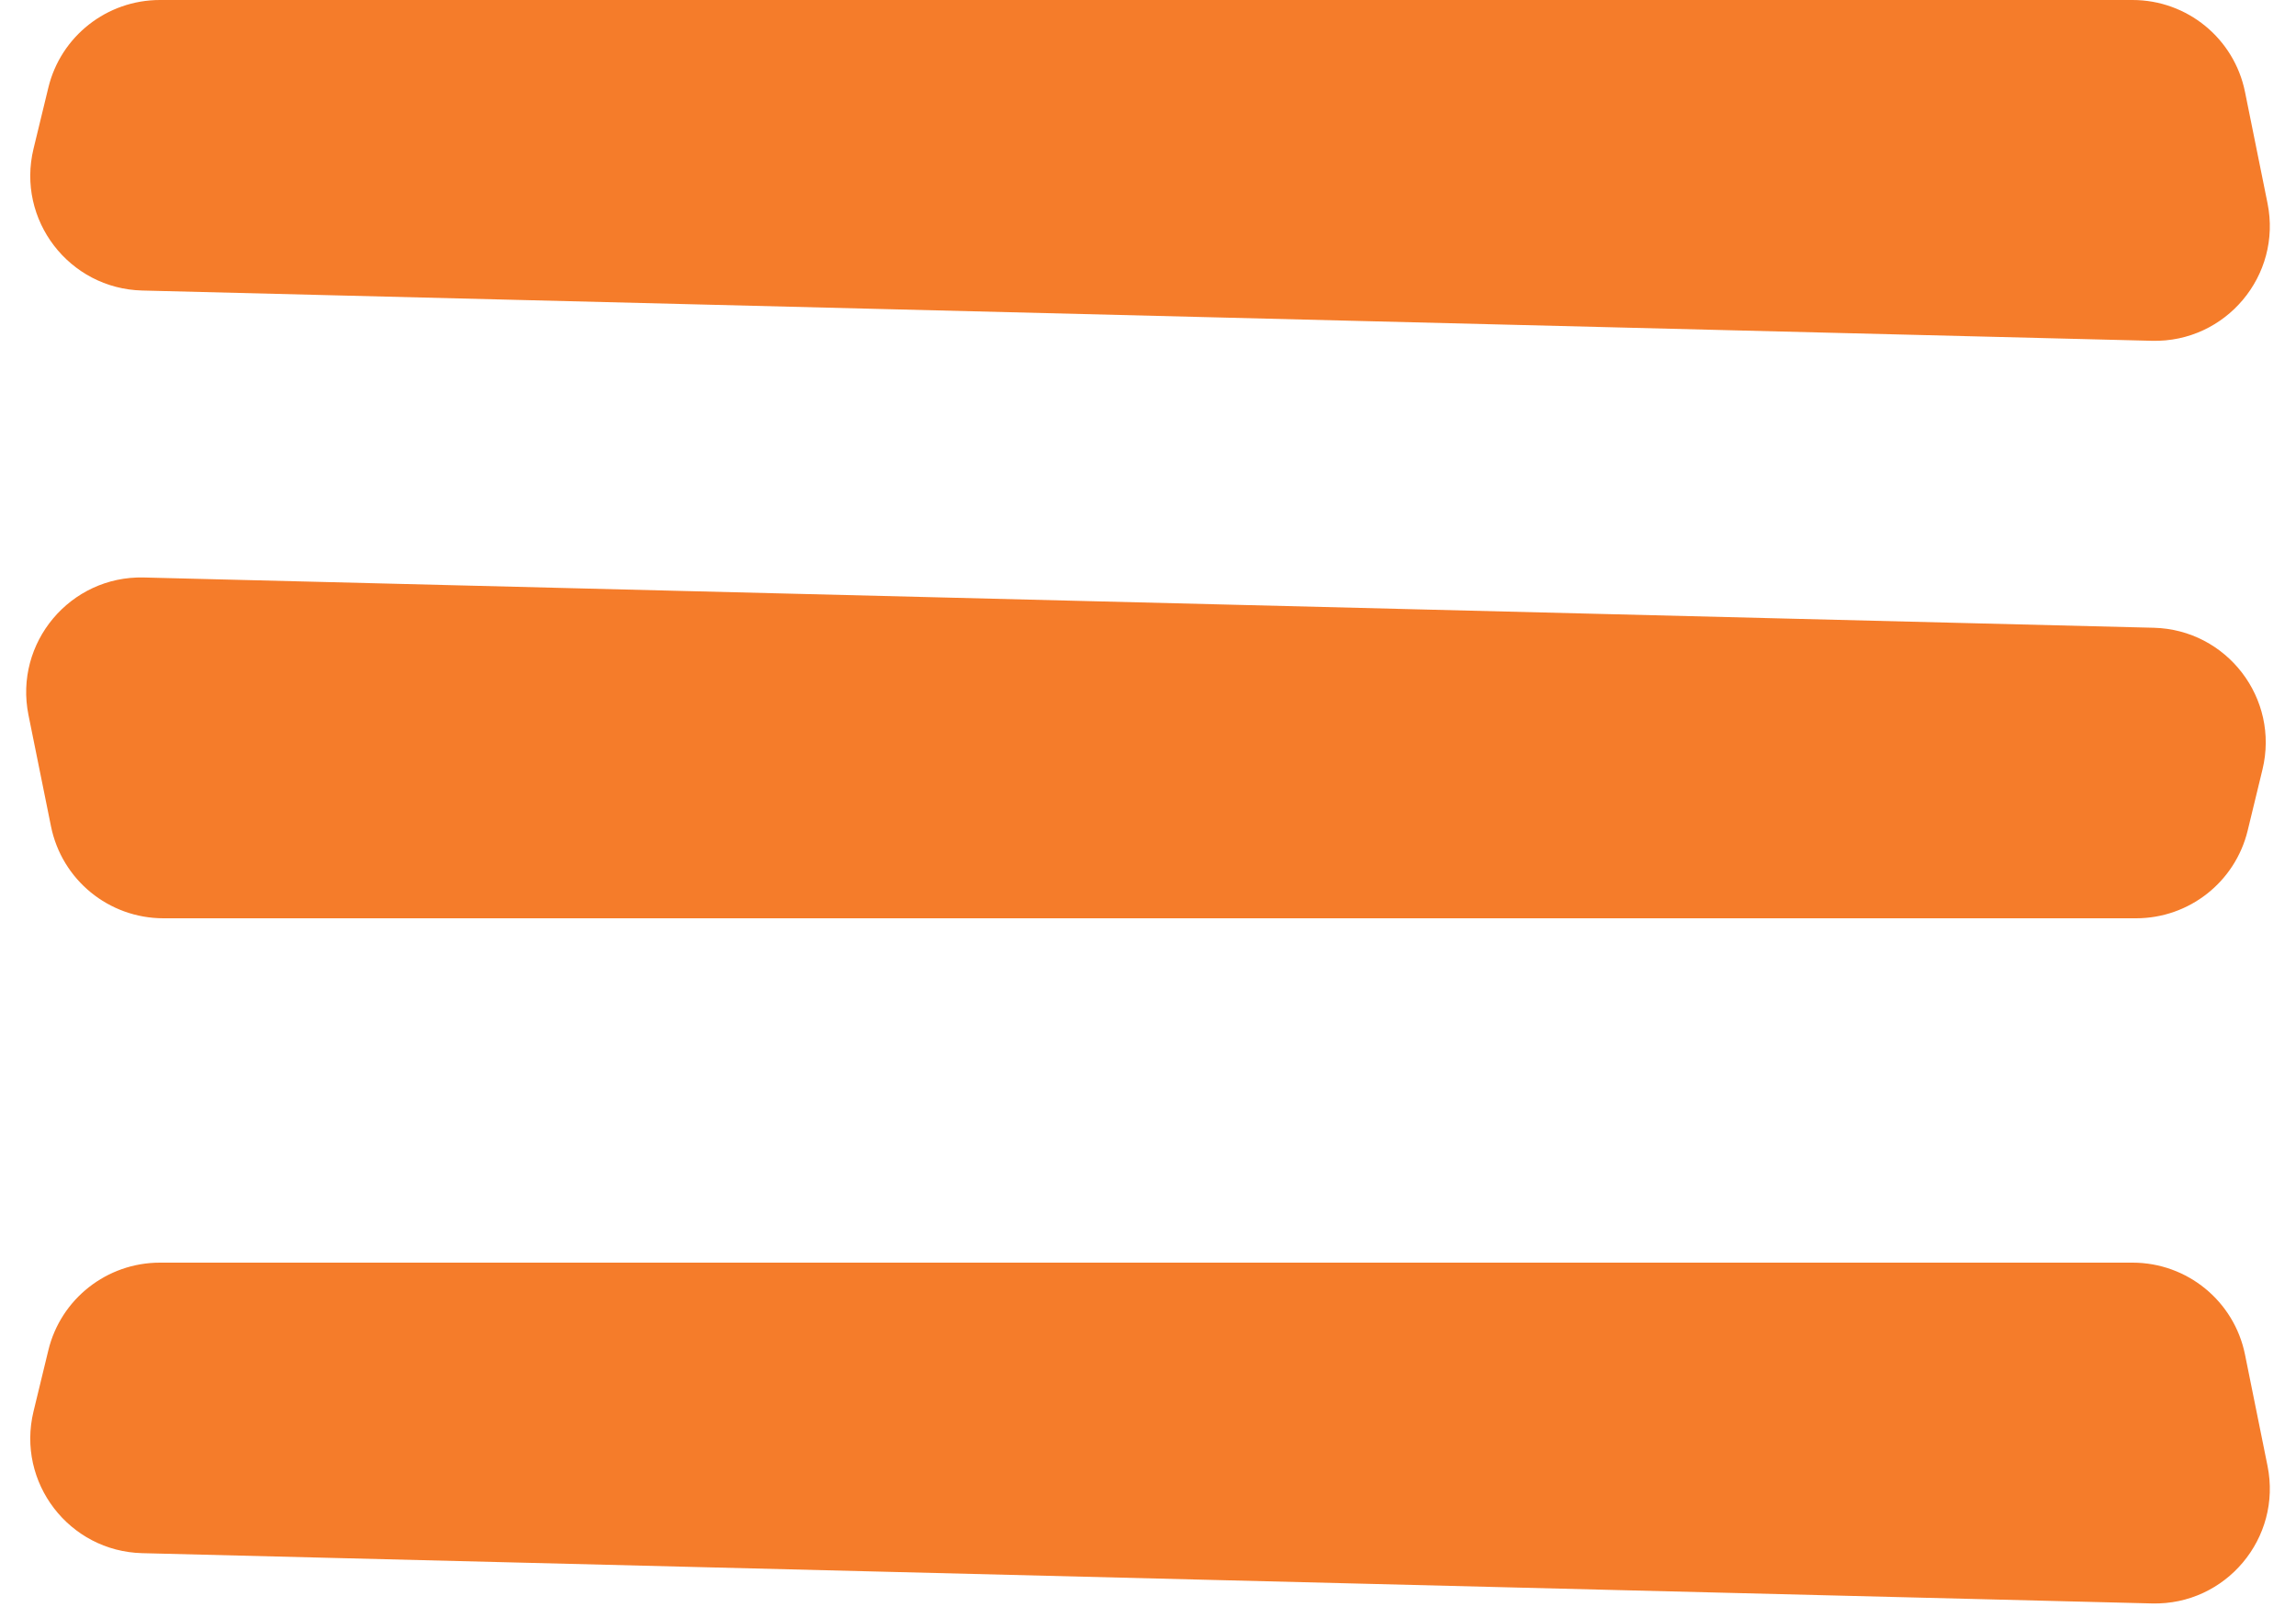
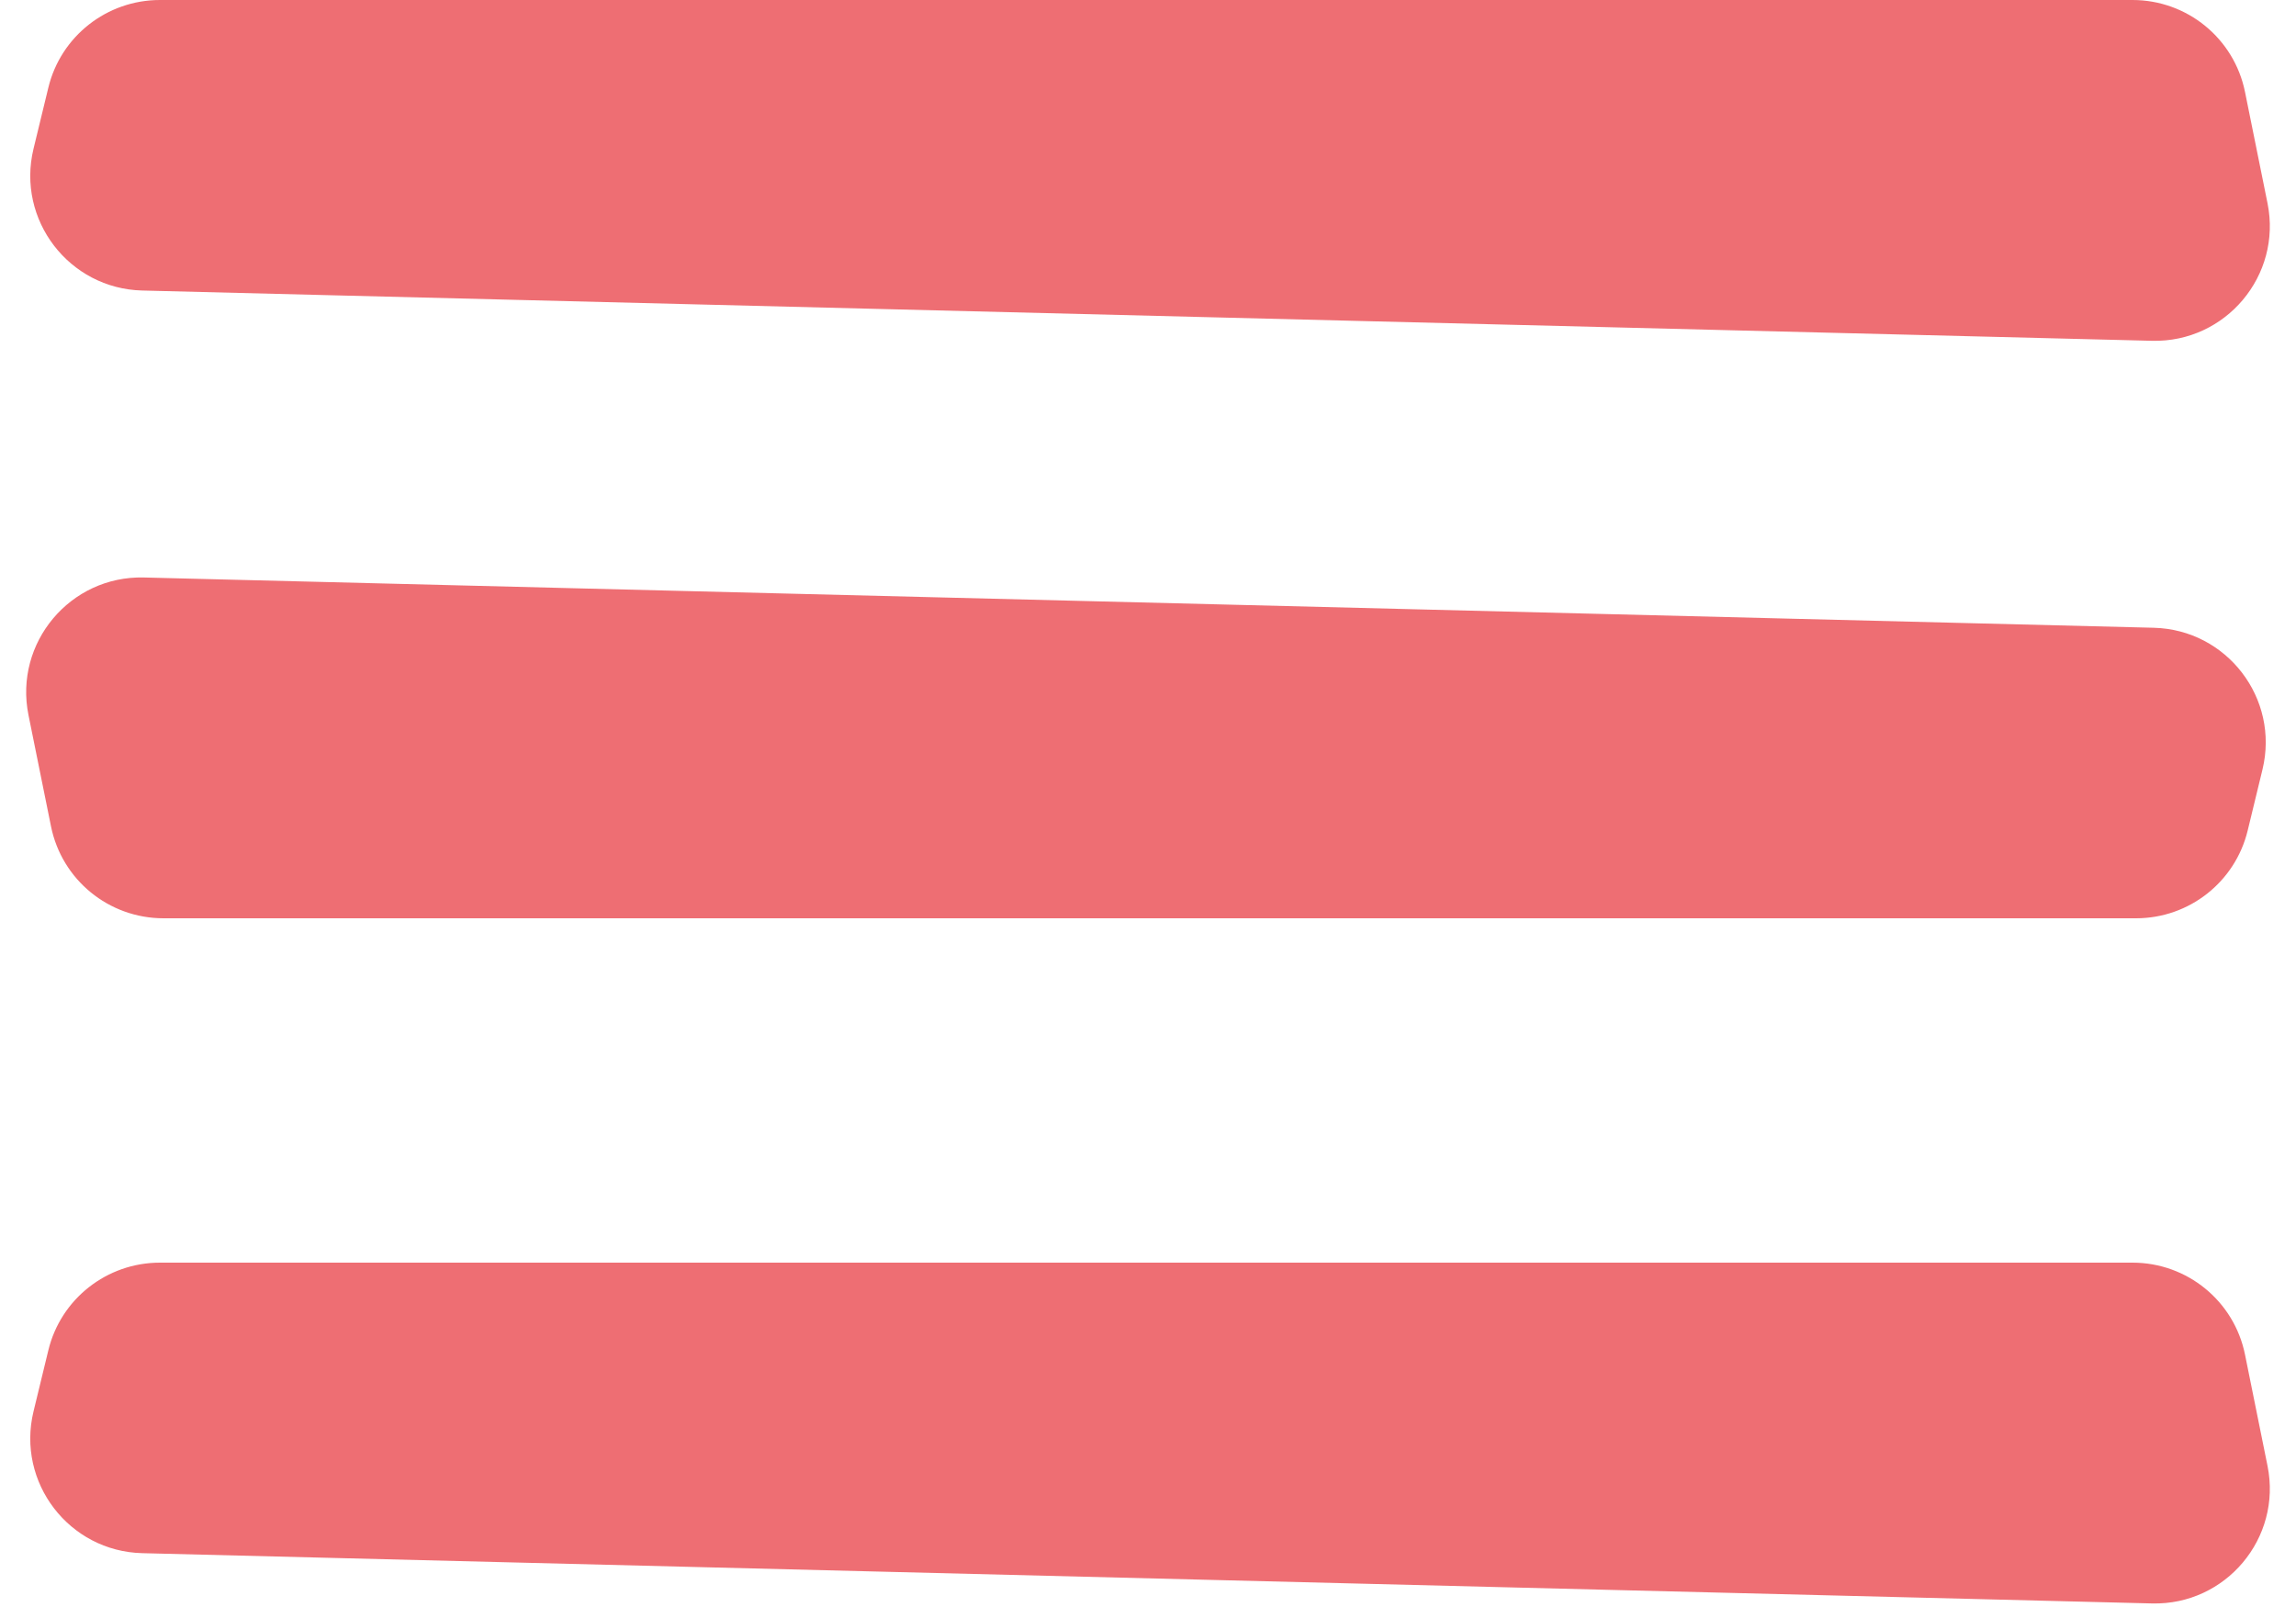
<svg xmlns="http://www.w3.org/2000/svg" width="20" height="14" viewBox="0 0 20 14" fill="none">
-   <path d="M18.576 0H1.393C0.931 0 0.529 0.316 0.421 0.764L0.292 1.296C0.142 1.915 0.602 2.515 1.239 2.531L18.746 2.969C19.388 2.985 19.879 2.4 19.752 1.771L19.556 0.802C19.462 0.335 19.052 0 18.576 0Z" fill="#F57C2A" />
-   <path d="M18.576 11H1.393C0.931 11 0.529 11.316 0.421 11.764L0.292 12.296C0.142 12.915 0.602 13.515 1.239 13.531L18.746 13.969C19.388 13.985 19.879 13.4 19.752 12.771L19.556 11.802C19.462 11.335 19.052 11 18.576 11Z" fill="#F57C2A" />
-   <path d="M18.607 8L1.424 8C0.948 8 0.538 7.665 0.444 7.198L0.248 6.229C0.121 5.6 0.612 5.015 1.253 5.031L18.761 5.469C19.398 5.485 19.858 6.085 19.708 6.704L19.579 7.236C19.47 7.684 19.069 8 18.607 8Z" fill="#F57C2A" />
+   <path d="M18.576 0H1.393C0.931 0 0.529 0.316 0.421 0.764L0.292 1.296C0.142 1.915 0.602 2.515 1.239 2.531L18.746 2.969C19.388 2.985 19.879 2.4 19.752 1.771L19.556 0.802C19.462 0.335 19.052 0 18.576 0Z" fill="#ee6e73" />
+   <path d="M18.576 11H1.393C0.931 11 0.529 11.316 0.421 11.764L0.292 12.296C0.142 12.915 0.602 13.515 1.239 13.531L18.746 13.969C19.388 13.985 19.879 13.4 19.752 12.771L19.556 11.802C19.462 11.335 19.052 11 18.576 11Z" fill="#ee6e73" />
+   <path d="M18.607 8L1.424 8C0.948 8 0.538 7.665 0.444 7.198L0.248 6.229C0.121 5.6 0.612 5.015 1.253 5.031L18.761 5.469C19.398 5.485 19.858 6.085 19.708 6.704L19.579 7.236C19.47 7.684 19.069 8 18.607 8Z" fill="#ee6e73" />
</svg>
